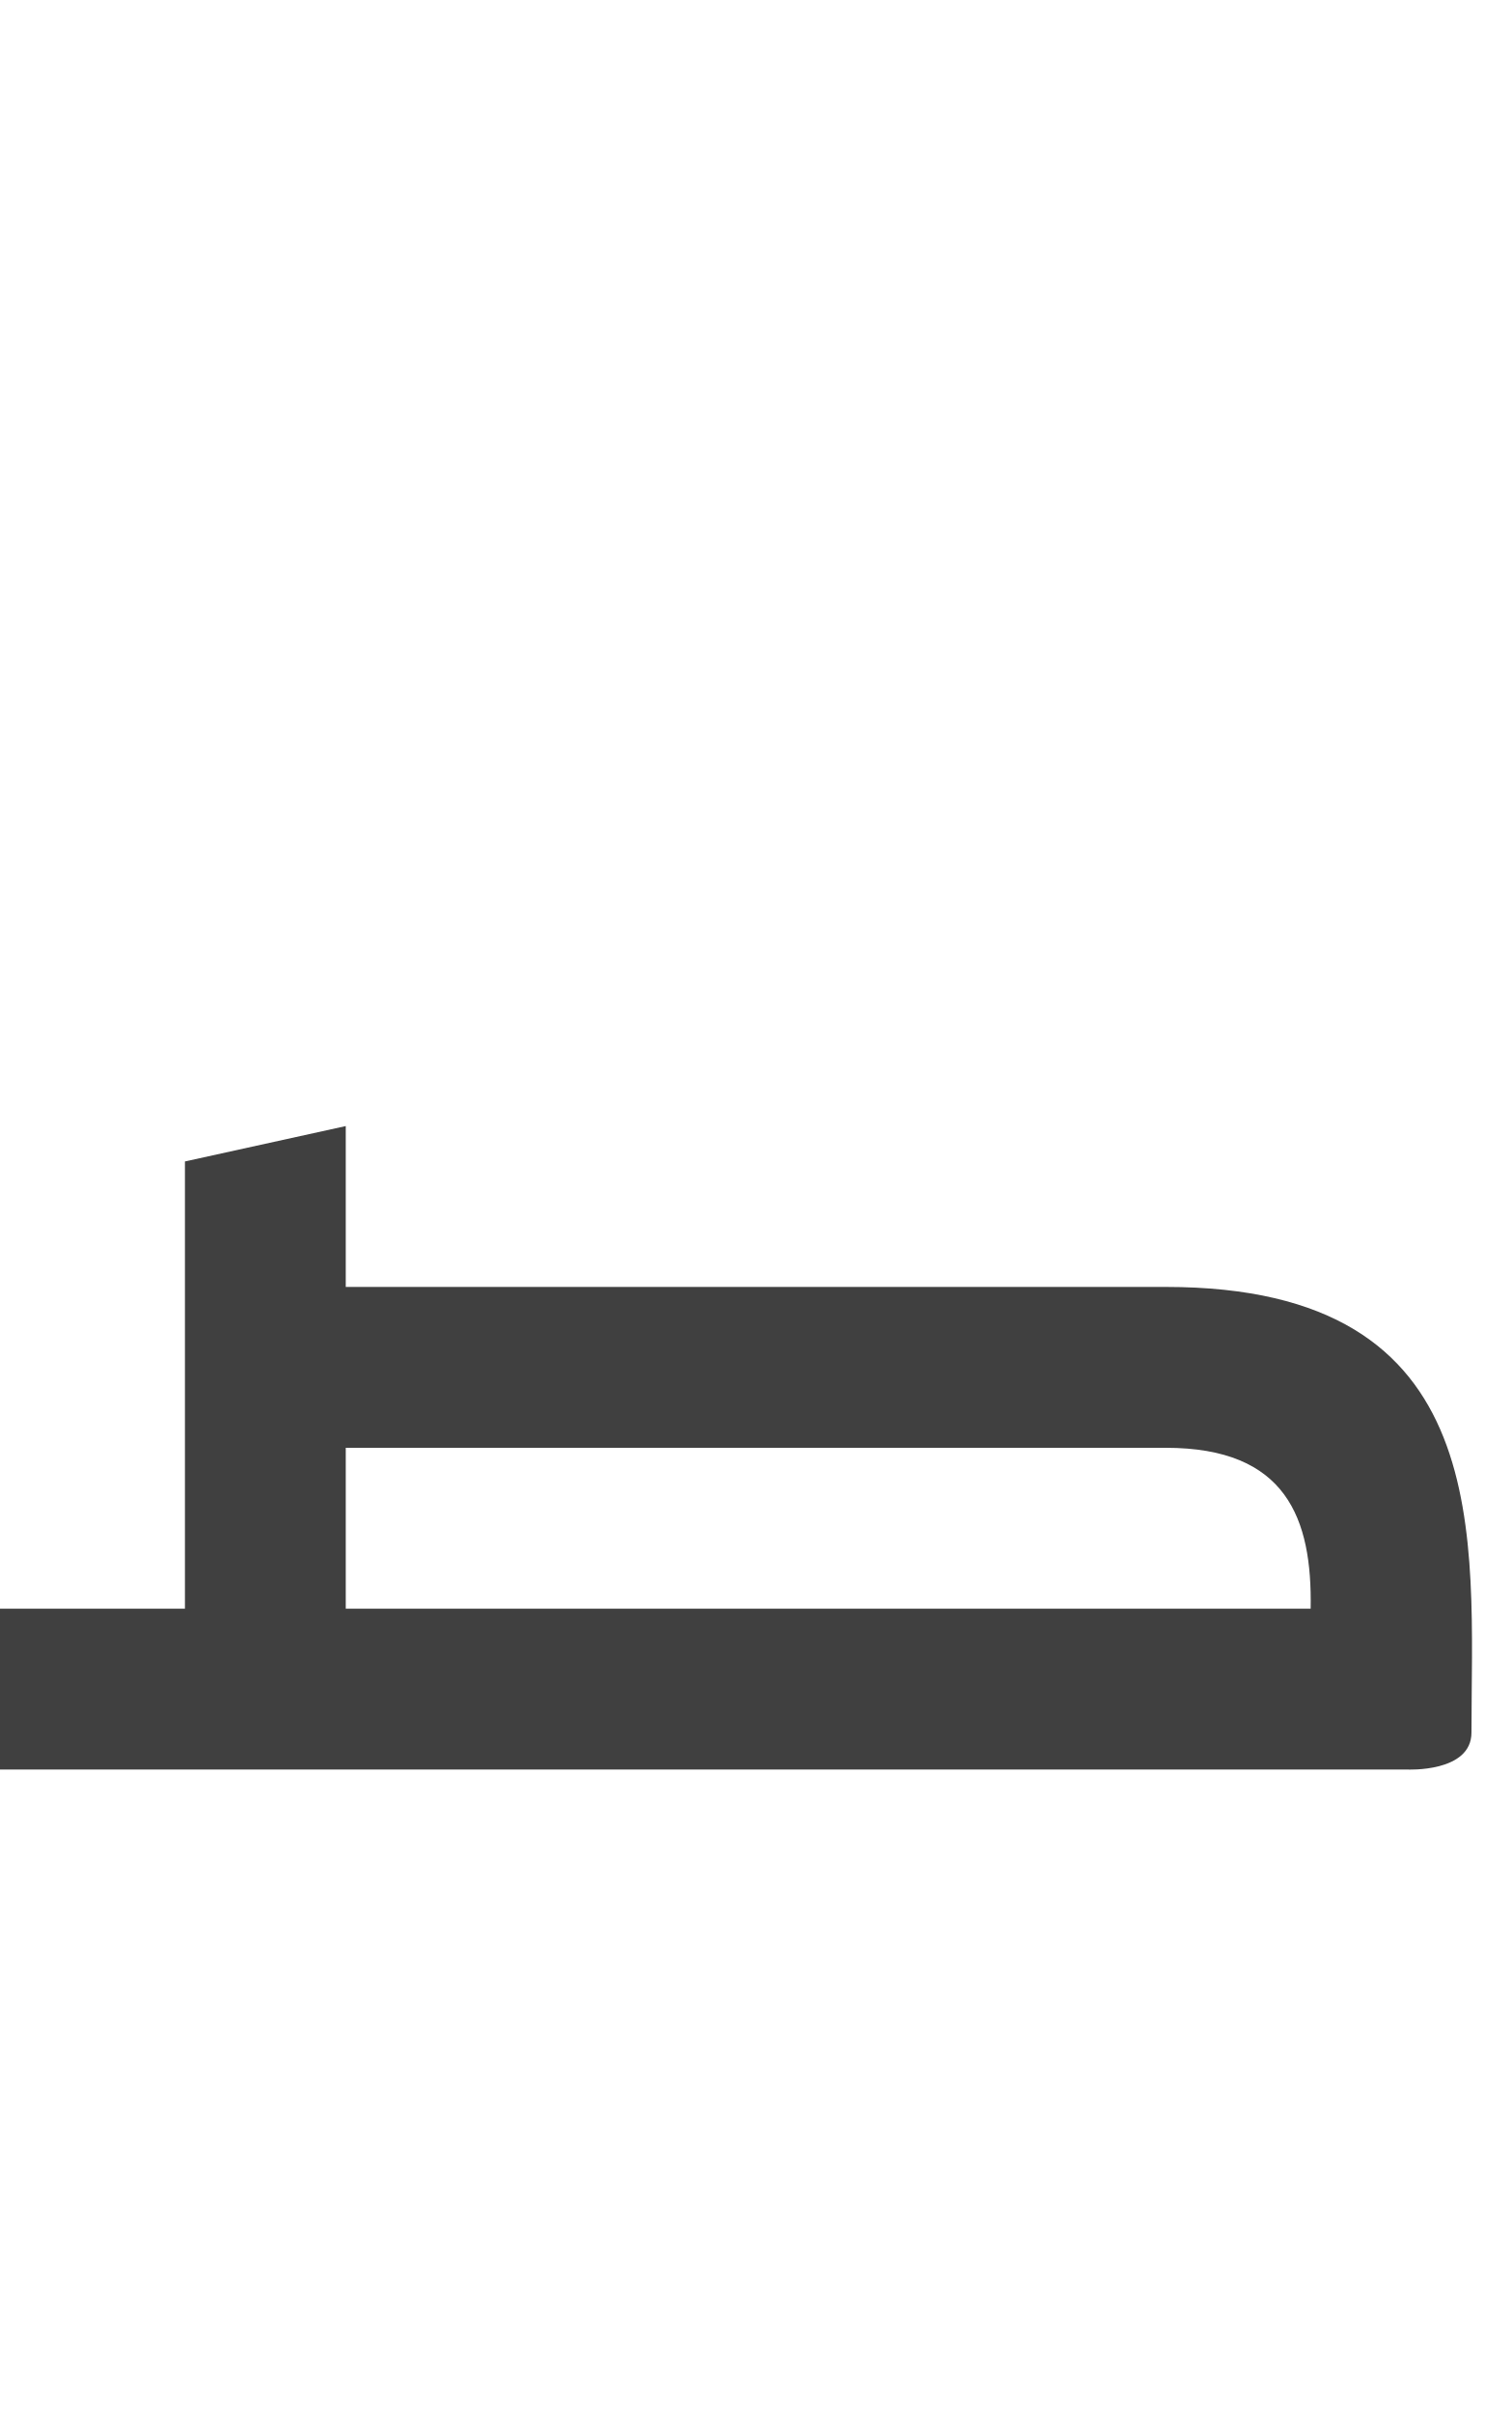
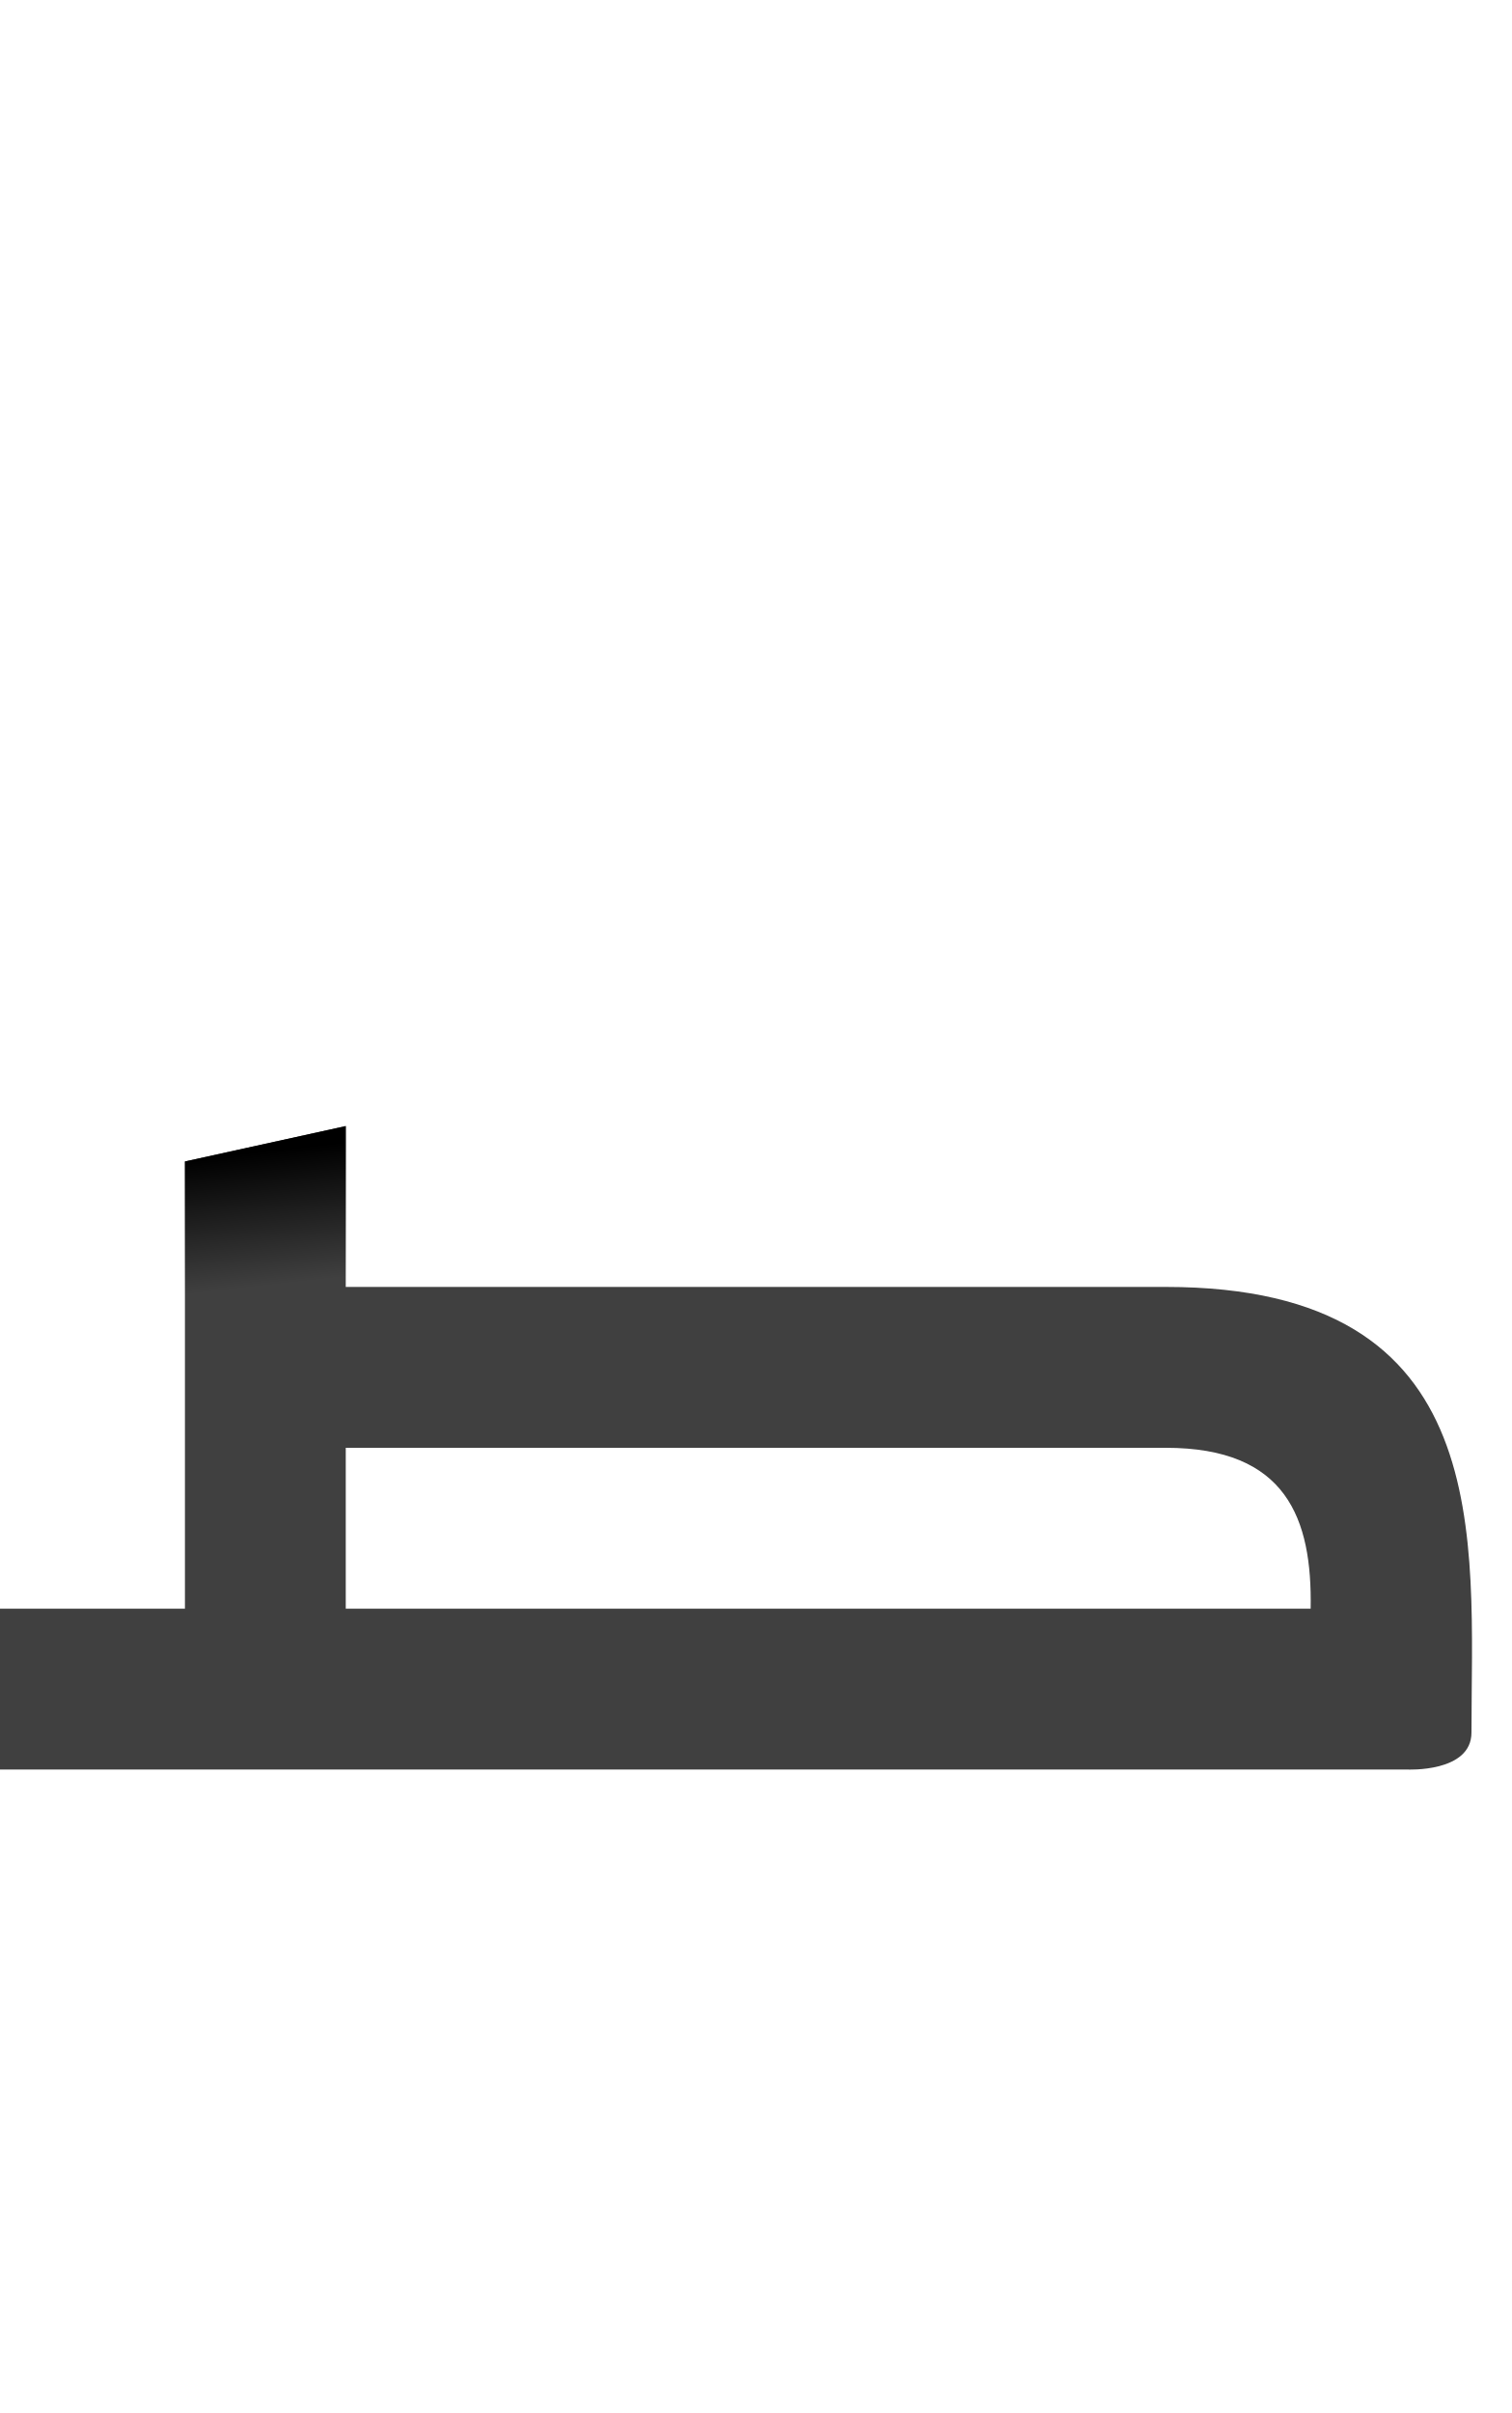
- <svg xmlns="http://www.w3.org/2000/svg" version="1.1" viewBox="0 0 940.0 1500.0" width="940.0" height="1500.0">
-   <g transform="matrix(1 0 0 -1 0 1100.0)">
-     <path fill="#404040" d="M115.0 50.0H215.0V400.0L115.0 378.0V50.0ZM-20.0 0.0H255.0V100.0H-20.0V0.0ZM465.0 550.0ZM465.0 550.0ZM465.0 -150.0ZM160.0 0.0H875.0C875.0 0.0 915.0 -2.0 915.0 23.0C915.0 143.0 932.0 300.0 725.0 300.0H160.0V200.0H725.0C800.0 200.0 816.0 156.0 815.0 100.0H160.0V0.0Z" />
+ <svg xmlns="http://www.w3.org/2000/svg" xmlns:xlink="http://www.w3.org/1999/xlink" version="1.1" viewBox="0 0 940.0 1500.0" width="940.0" height="1500.0" id="svg109">
+   <defs id="defs111">
+     <linearGradient id="linearGradient978">
+       <stop style="stop-color:#000000;stop-opacity:1;" offset="0" id="stop974" />
+       <stop style="stop-color:#000000;stop-opacity:0;" offset="1" id="stop976" />
+     </linearGradient>
+     <linearGradient xlink:href="#linearGradient978" id="linearGradient980" x1="155.168" y1="383.221" x2="164.332" y2="300.671" gradientUnits="userSpaceOnUse" />
+   </defs>
+   <g transform="matrix(1 0 0 -1 0 1100.0)" id="g107">
+     <path fill="#404040" d="M115.0 50.0H215.0V400.0L115.0 378.0V50.0ZM-20.0 0.0H255.0V100.0H-20.0V0.0ZM465.0 550.0ZM465.0 550.0ZM465.0 -150.0ZM160.0 0.0H875.0C875.0 0.0 915.0 -2.0 915.0 23.0C915.0 143.0 932.0 300.0 725.0 300.0H160.0V200.0H725.0C800.0 200.0 816.0 156.0 815.0 100.0H160.0V0.0Z" id="path105" />
+   </g>
+   <g transform="matrix(1 0 0 -1 0 1100.0)" id="g139" style="fill:url(#linearGradient980);fill-opacity:1">
+     <path fill="#404040" d="M115.0 50.0H215.0V400.0L115.0 378.0V50.0ZM-20.0 0.0H255.0V100.0H-20.0V0.0ZM465.0 550.0ZM465.0 550.0ZM465.0 -150.0ZM160.0 0.0H875.0C875.0 0.0 915.0 -2.0 915.0 23.0C915.0 143.0 932.0 300.0 725.0 300.0H160.0V200.0H725.0C800.0 200.0 816.0 156.0 815.0 100.0H160.0V0.0Z" id="path137" style="fill:url(#linearGradient980);fill-opacity:1" />
  </g>
</svg>
